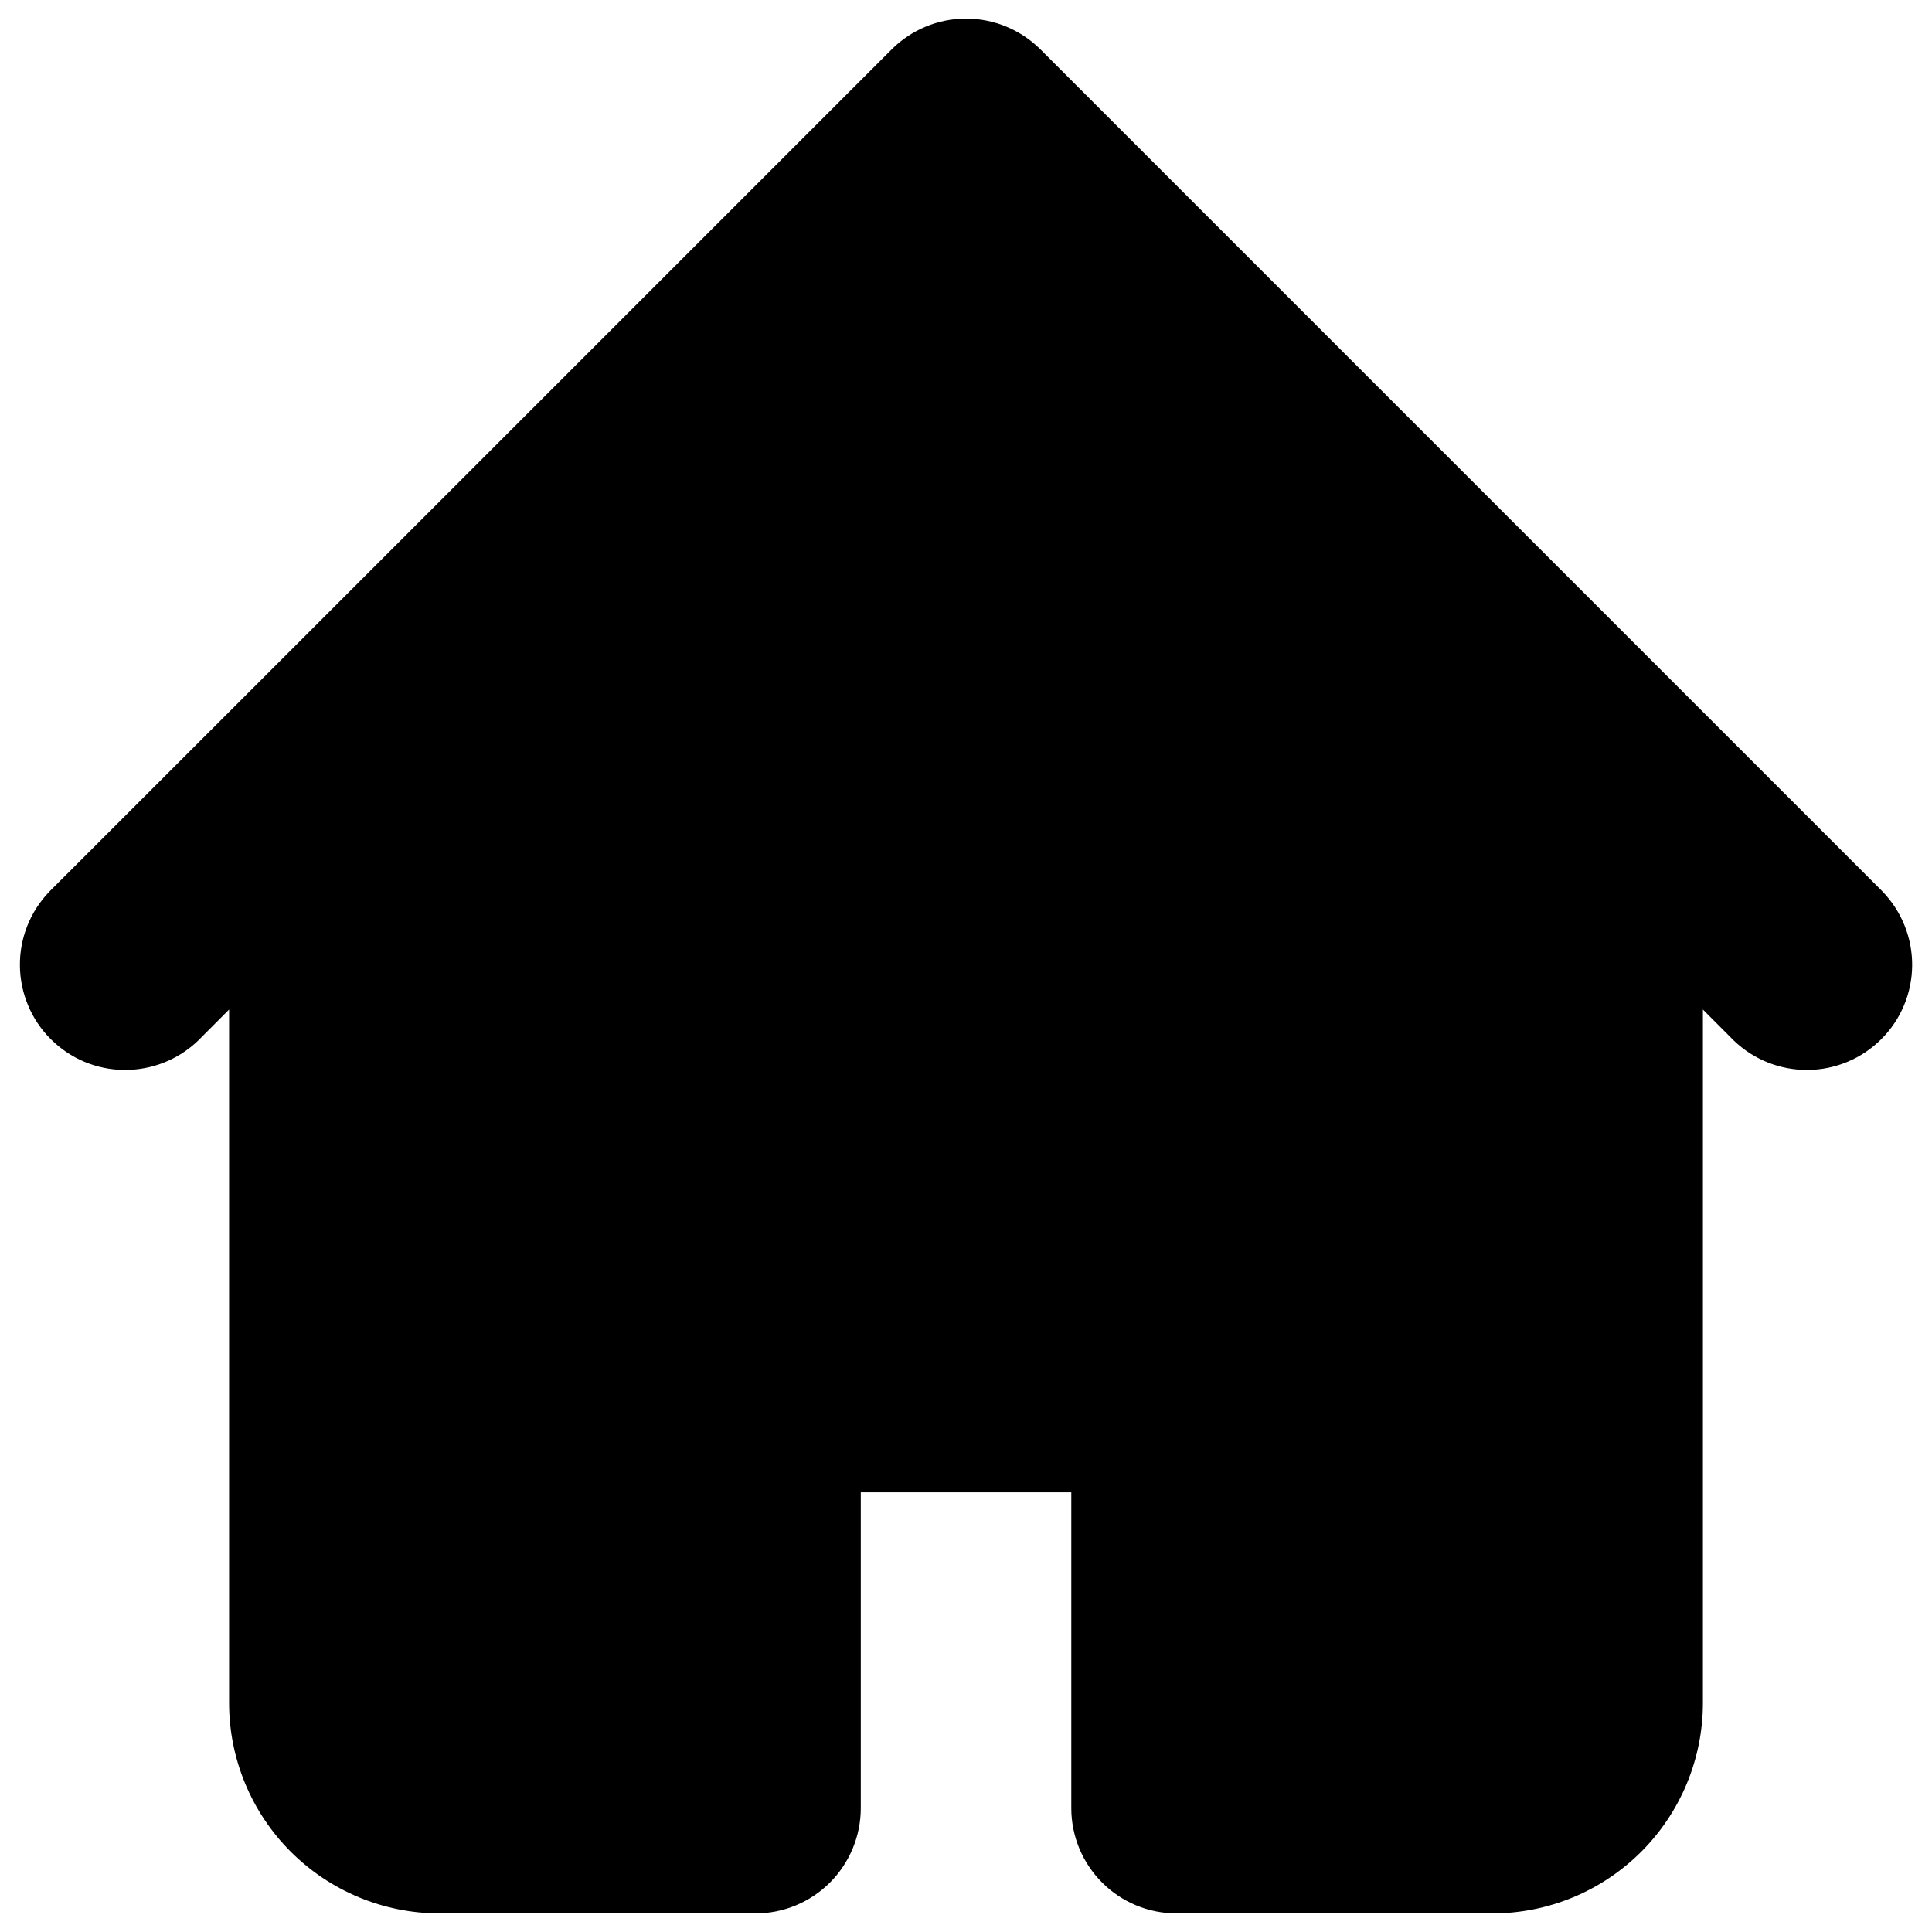
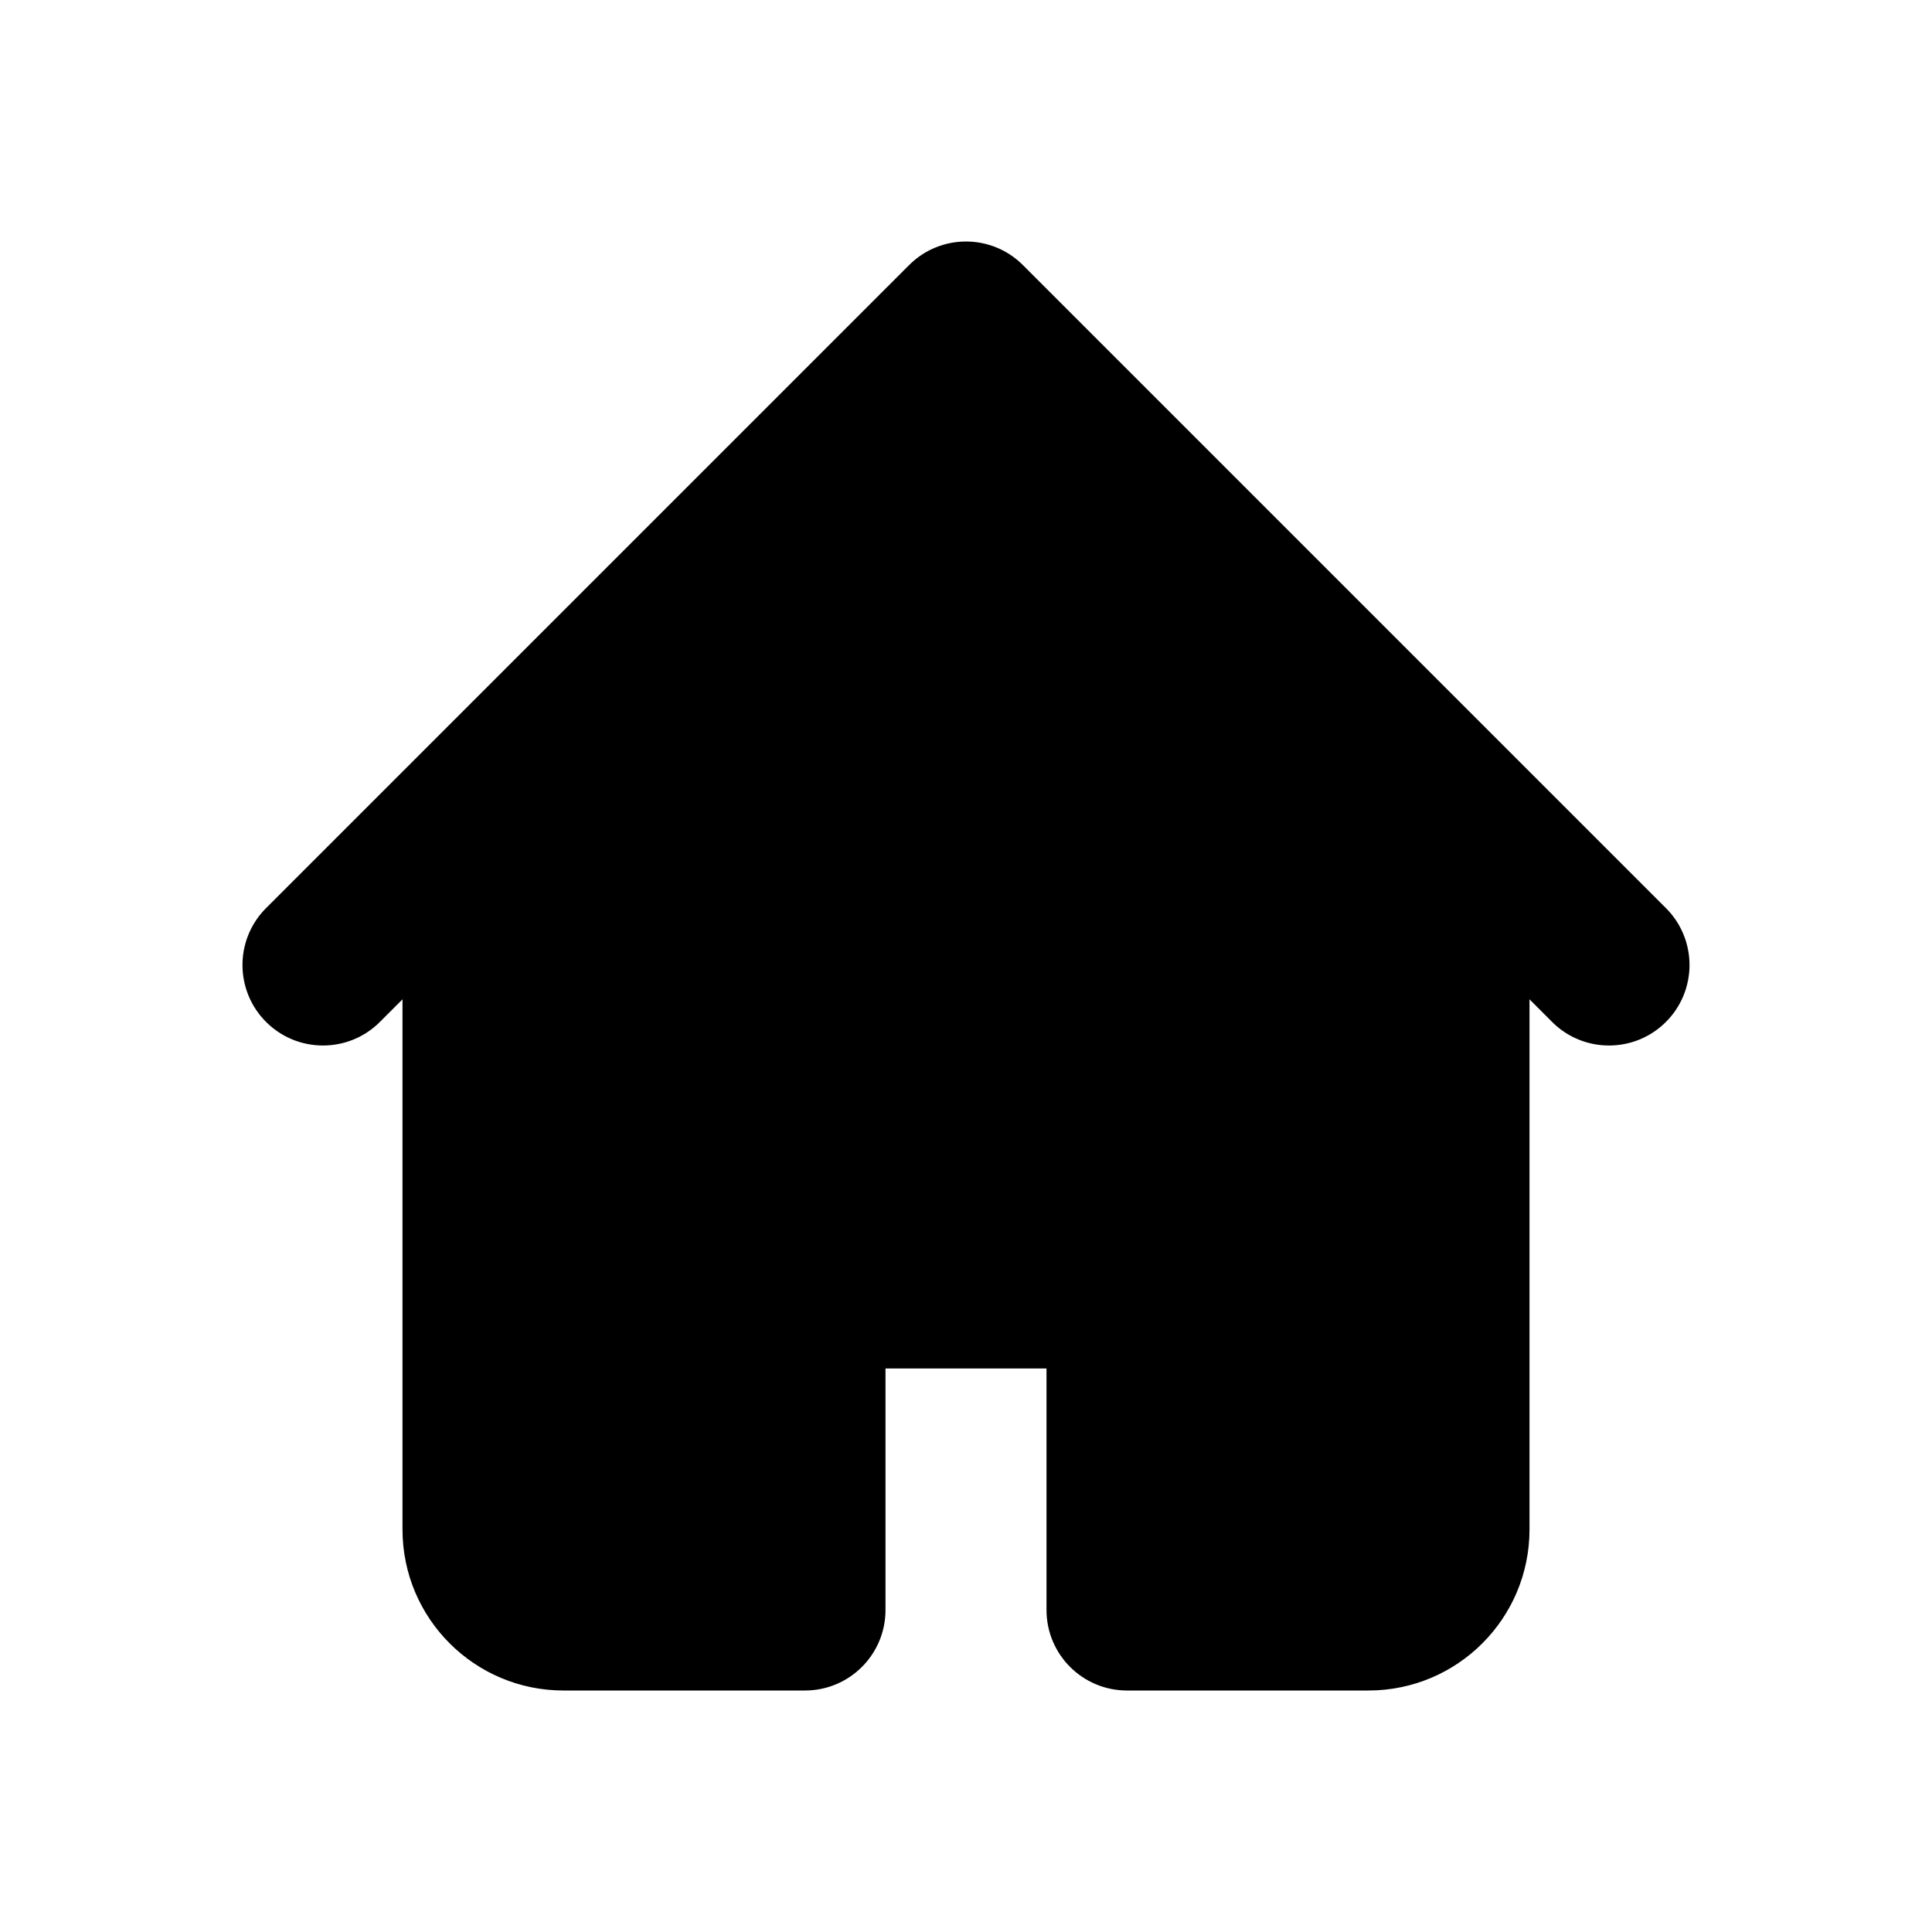
- <svg xmlns="http://www.w3.org/2000/svg" width="26" height="26" viewBox="0 0 26 26" fill="none">
-   <path fill-rule="evenodd" clip-rule="evenodd" d="M11.999 0.665C12.264 0.4 12.624 0.25 13 0.25C13.376 0.25 13.736 0.4 14.002 0.665L22.502 9.165L25.335 11.998C25.593 12.266 25.736 12.623 25.733 12.995C25.73 13.366 25.581 13.722 25.318 13.984C25.055 14.247 24.7 14.396 24.328 14.399C23.957 14.402 23.599 14.26 23.332 14.002L22.917 13.586V22.917C22.917 23.668 22.618 24.389 22.087 24.92C21.556 25.451 20.835 25.75 20.084 25.75H15.834C15.458 25.75 15.097 25.601 14.832 25.335C14.566 25.069 14.417 24.709 14.417 24.333V20.083H11.584V24.333C11.584 24.709 11.434 25.069 11.169 25.335C10.903 25.601 10.543 25.75 10.167 25.75H5.917C5.165 25.75 4.445 25.451 3.913 24.92C3.382 24.389 3.083 23.668 3.083 22.917V13.586L2.668 14.002C2.401 14.26 2.043 14.402 1.672 14.399C1.3 14.396 0.945 14.247 0.683 13.984C0.42 13.722 0.271 13.366 0.268 12.995C0.264 12.623 0.407 12.266 0.665 11.998L3.499 9.165L11.999 0.665Z" fill="black" />
+ <svg xmlns="http://www.w3.org/2000/svg" class="w-[26px] h-[26px] text-gray-800 dark:text-white" aria-hidden="true" width="24" height="24" fill="currentColor" viewBox="0 0 24 24">
+   <path fill-rule="evenodd" d="M11.293 3.293a1 1 0 0 1 1.414 0l6 6 2 2a1 1 0 0 1-1.414 1.414L19 12.414V19a2 2 0 0 1-2 2h-3a1 1 0 0 1-1-1v-3h-2v3a1 1 0 0 1-1 1H7a2 2 0 0 1-2-2v-6.586l-.293.293a1 1 0 0 1-1.414-1.414l2-2 6-6Z" clip-rule="evenodd" />
</svg>
